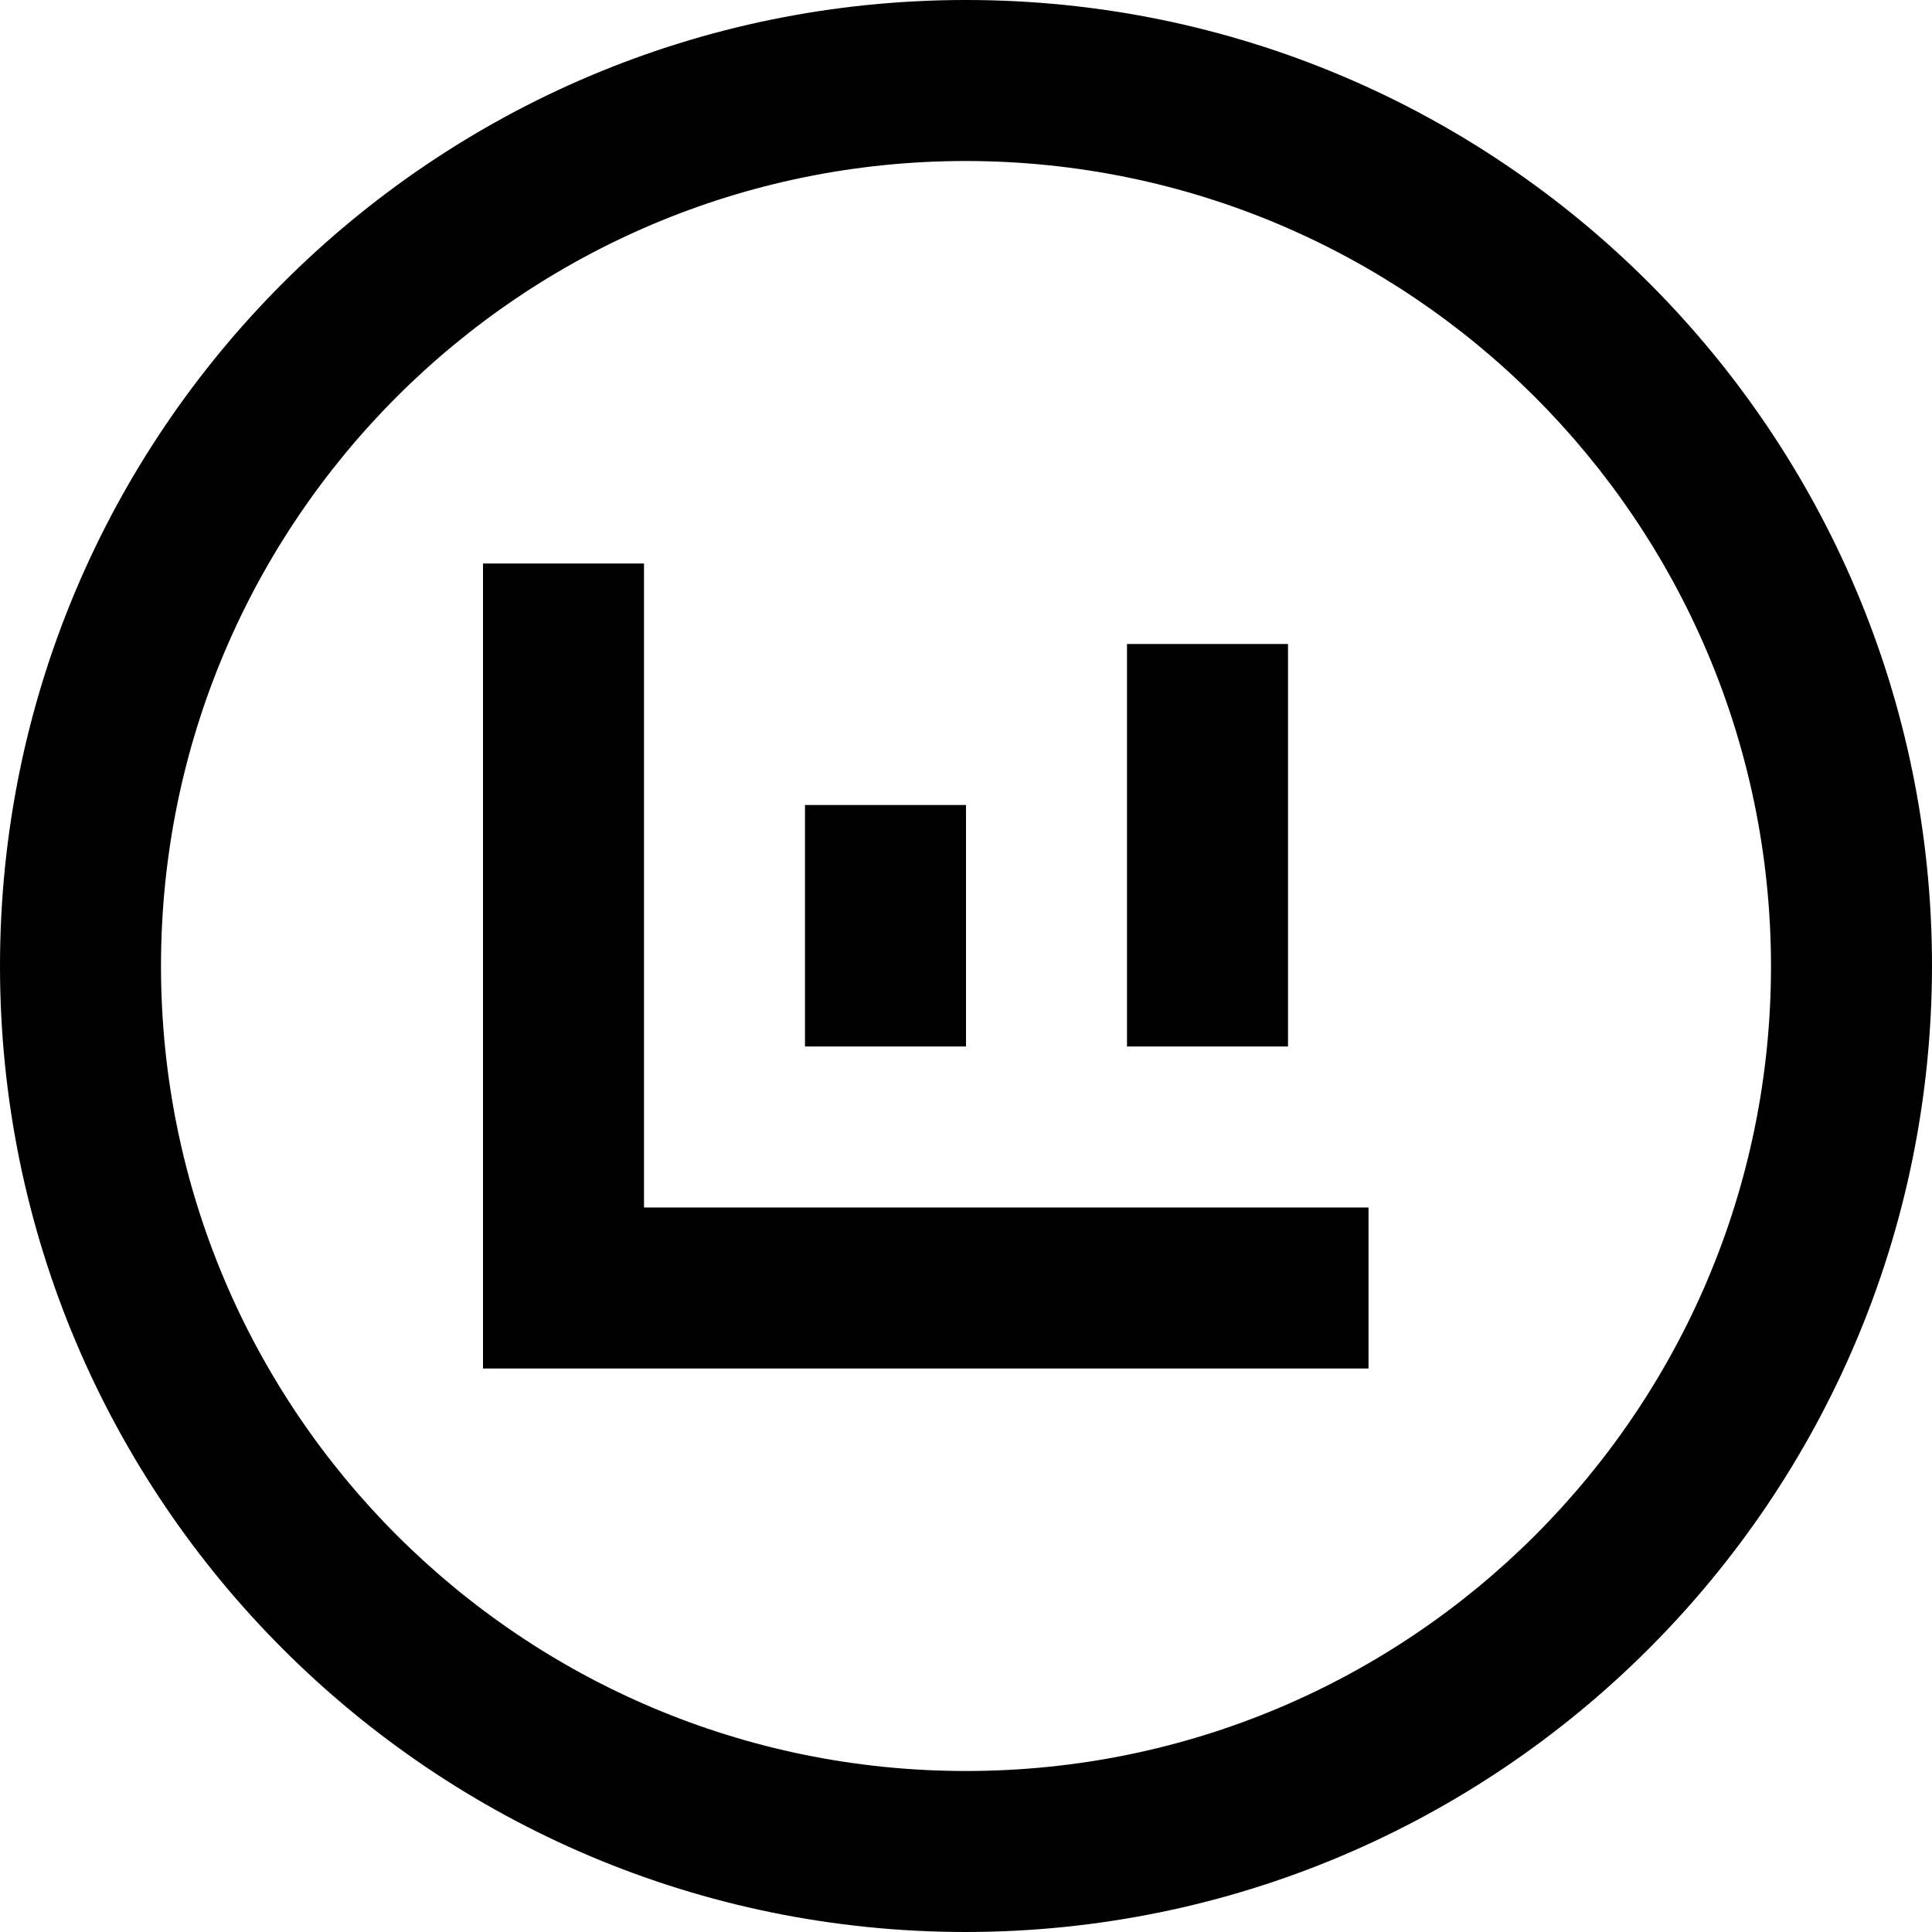
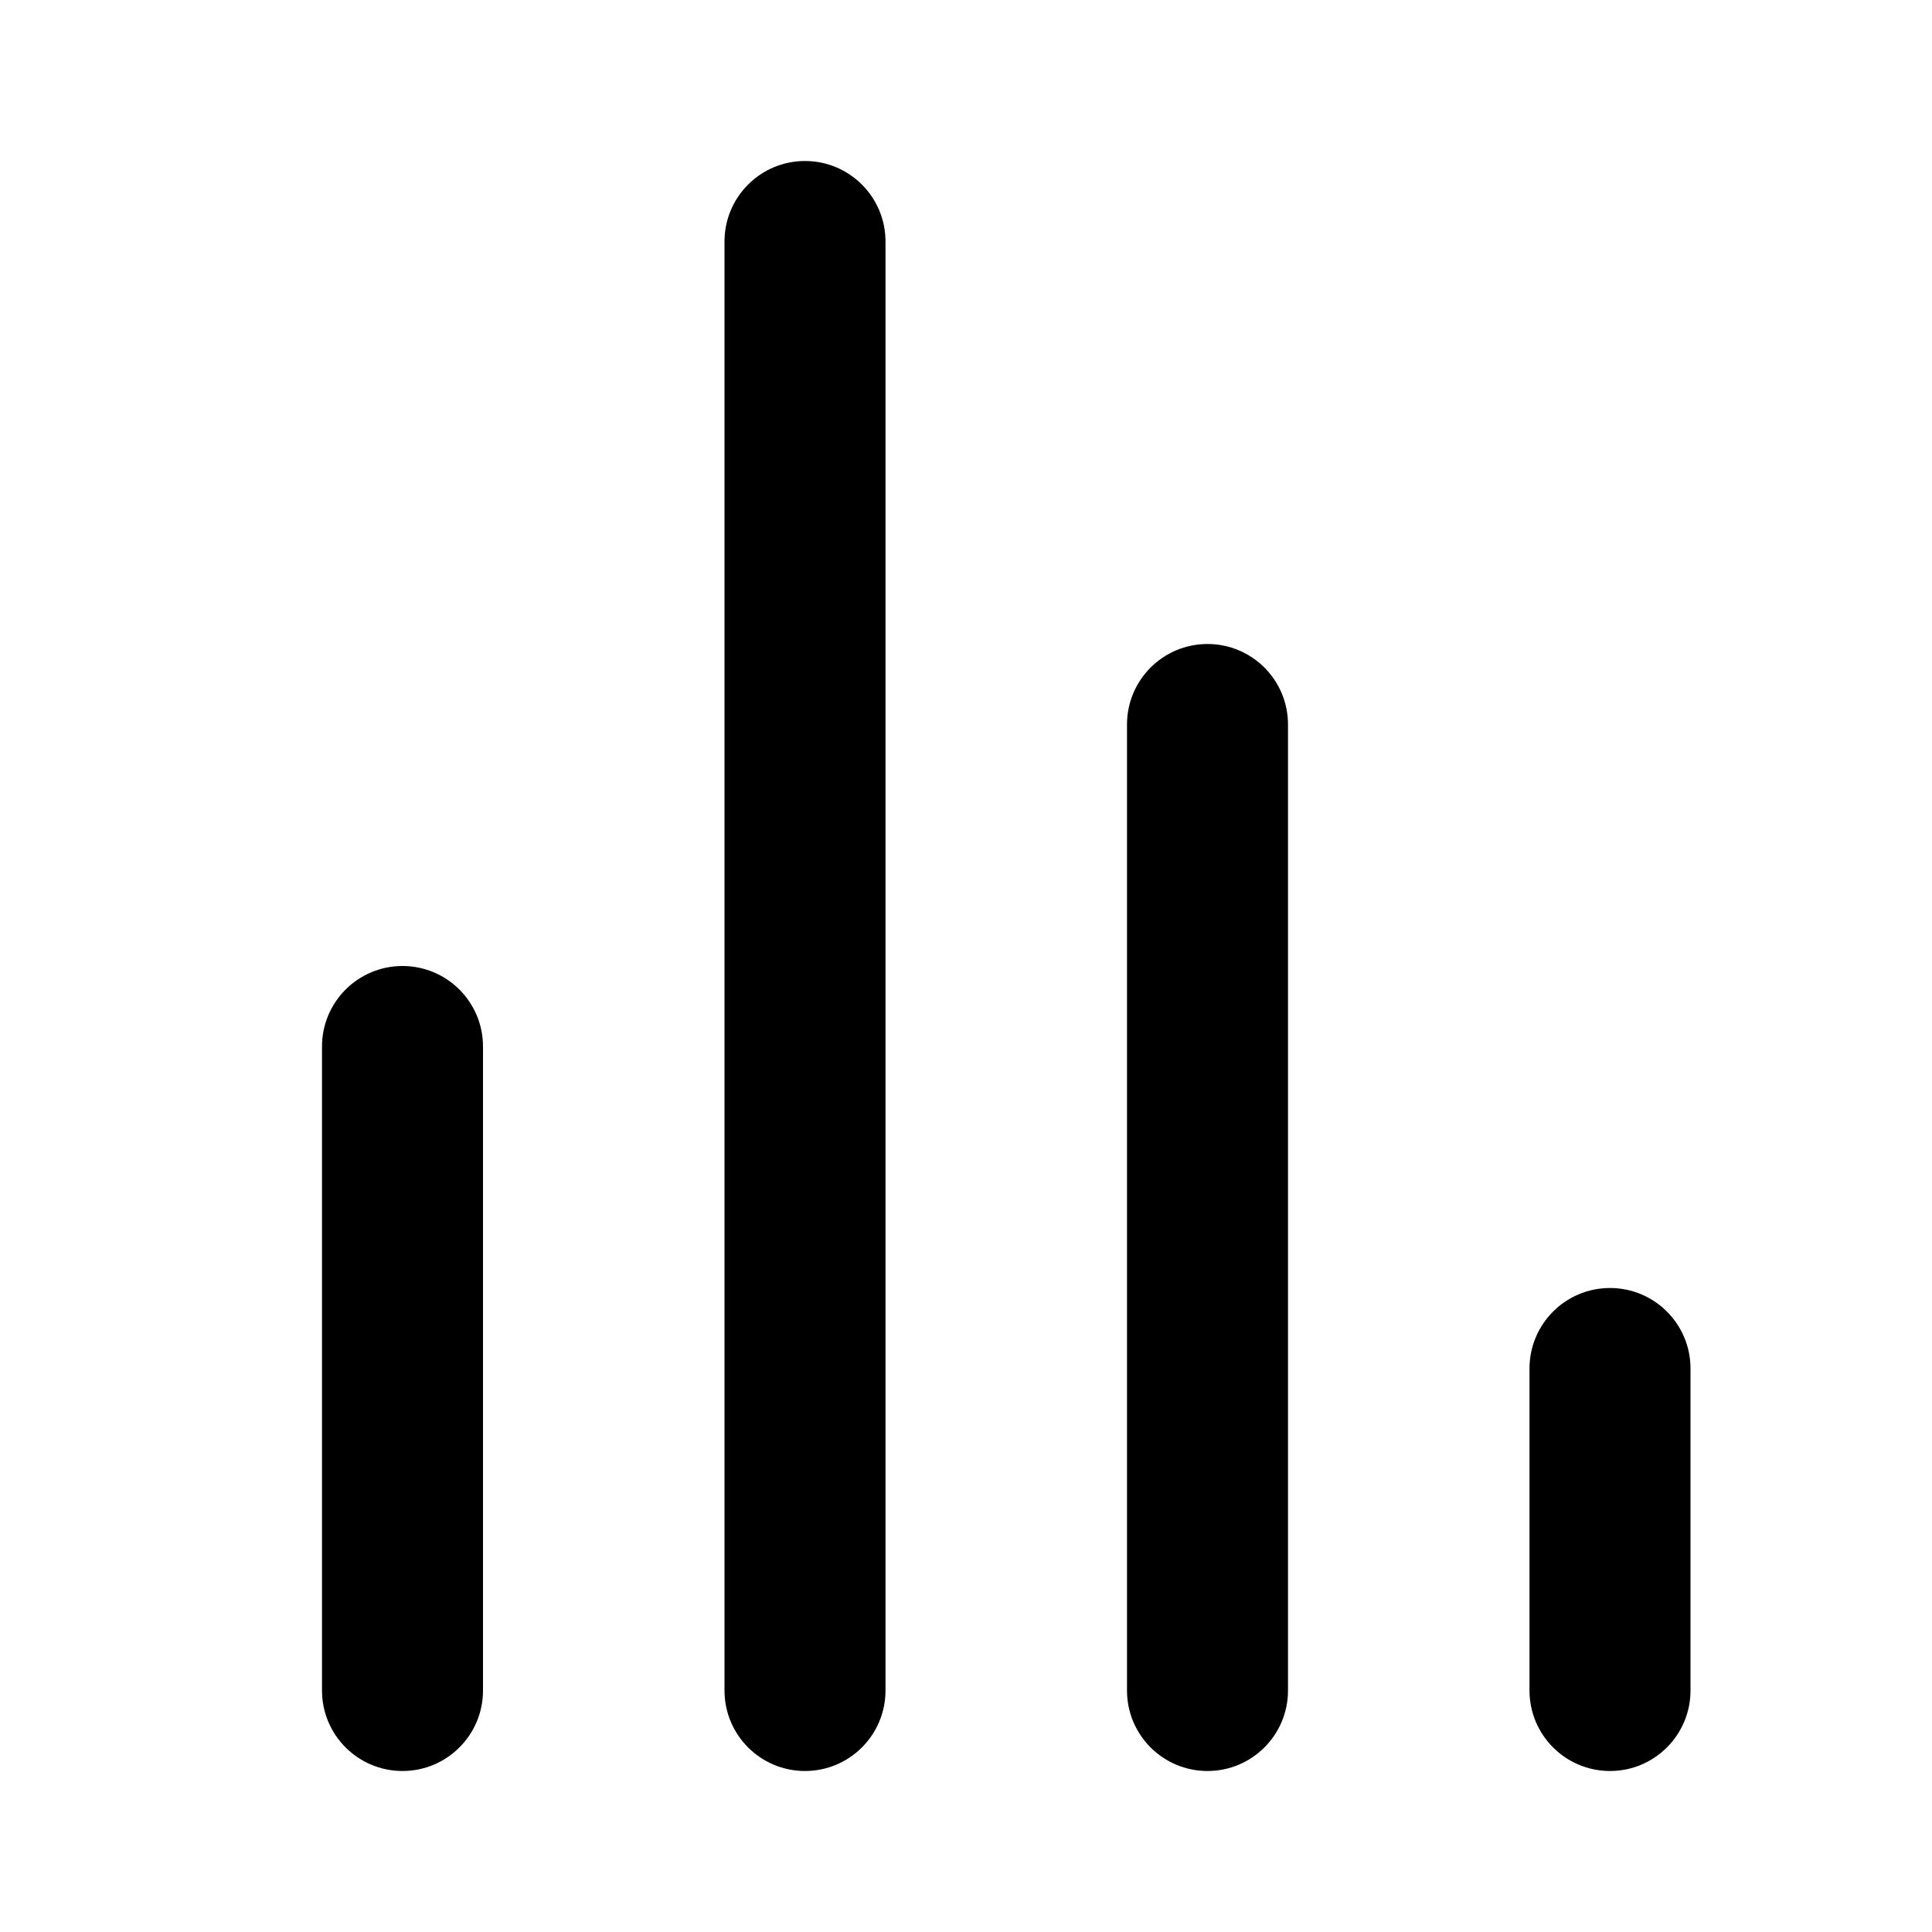
<svg xmlns="http://www.w3.org/2000/svg" viewBox="0 0 24 24">
-   <g id="_14.bar_chart" data-name="14.bar chart">
-     <path d="M12,24A12,12,0,1,1,24,12,12.013,12.013,0,0,1,12,24ZM12,2A10,10,0,1,0,22,12,10.011,10.011,0,0,0,12,2Z" />
-     <polygon points="17 17 6 17 6 7 8 7 8 15 17 15 17 17" />
-     <rect x="10" y="10" width="2" height="3" />
-     <rect x="14" y="8" width="2" height="5" />
-   </g>
+   <path d="m5 22a1.0 1 0 0 1 -1-1v-8a1 1 0 0 1 2 0v8a1.0 1 0 0 1 -1 1zm5 0a1.0 1 0 0 1 -1-1v-18a1 1 0 0 1 2 0v18a1.0 1 0 0 1 -1 1zm5 0a1.0 1 0 0 1 -1-1v-12a1 1 0 0 1 2 0v12a1.0 1 0 0 1 -1 1zm5 0a1.0 1 0 0 1 -1-1v-4a1 1 0 0 1 2 0v4a1.0 1 0 0 1 -1 1z" />
</svg>
